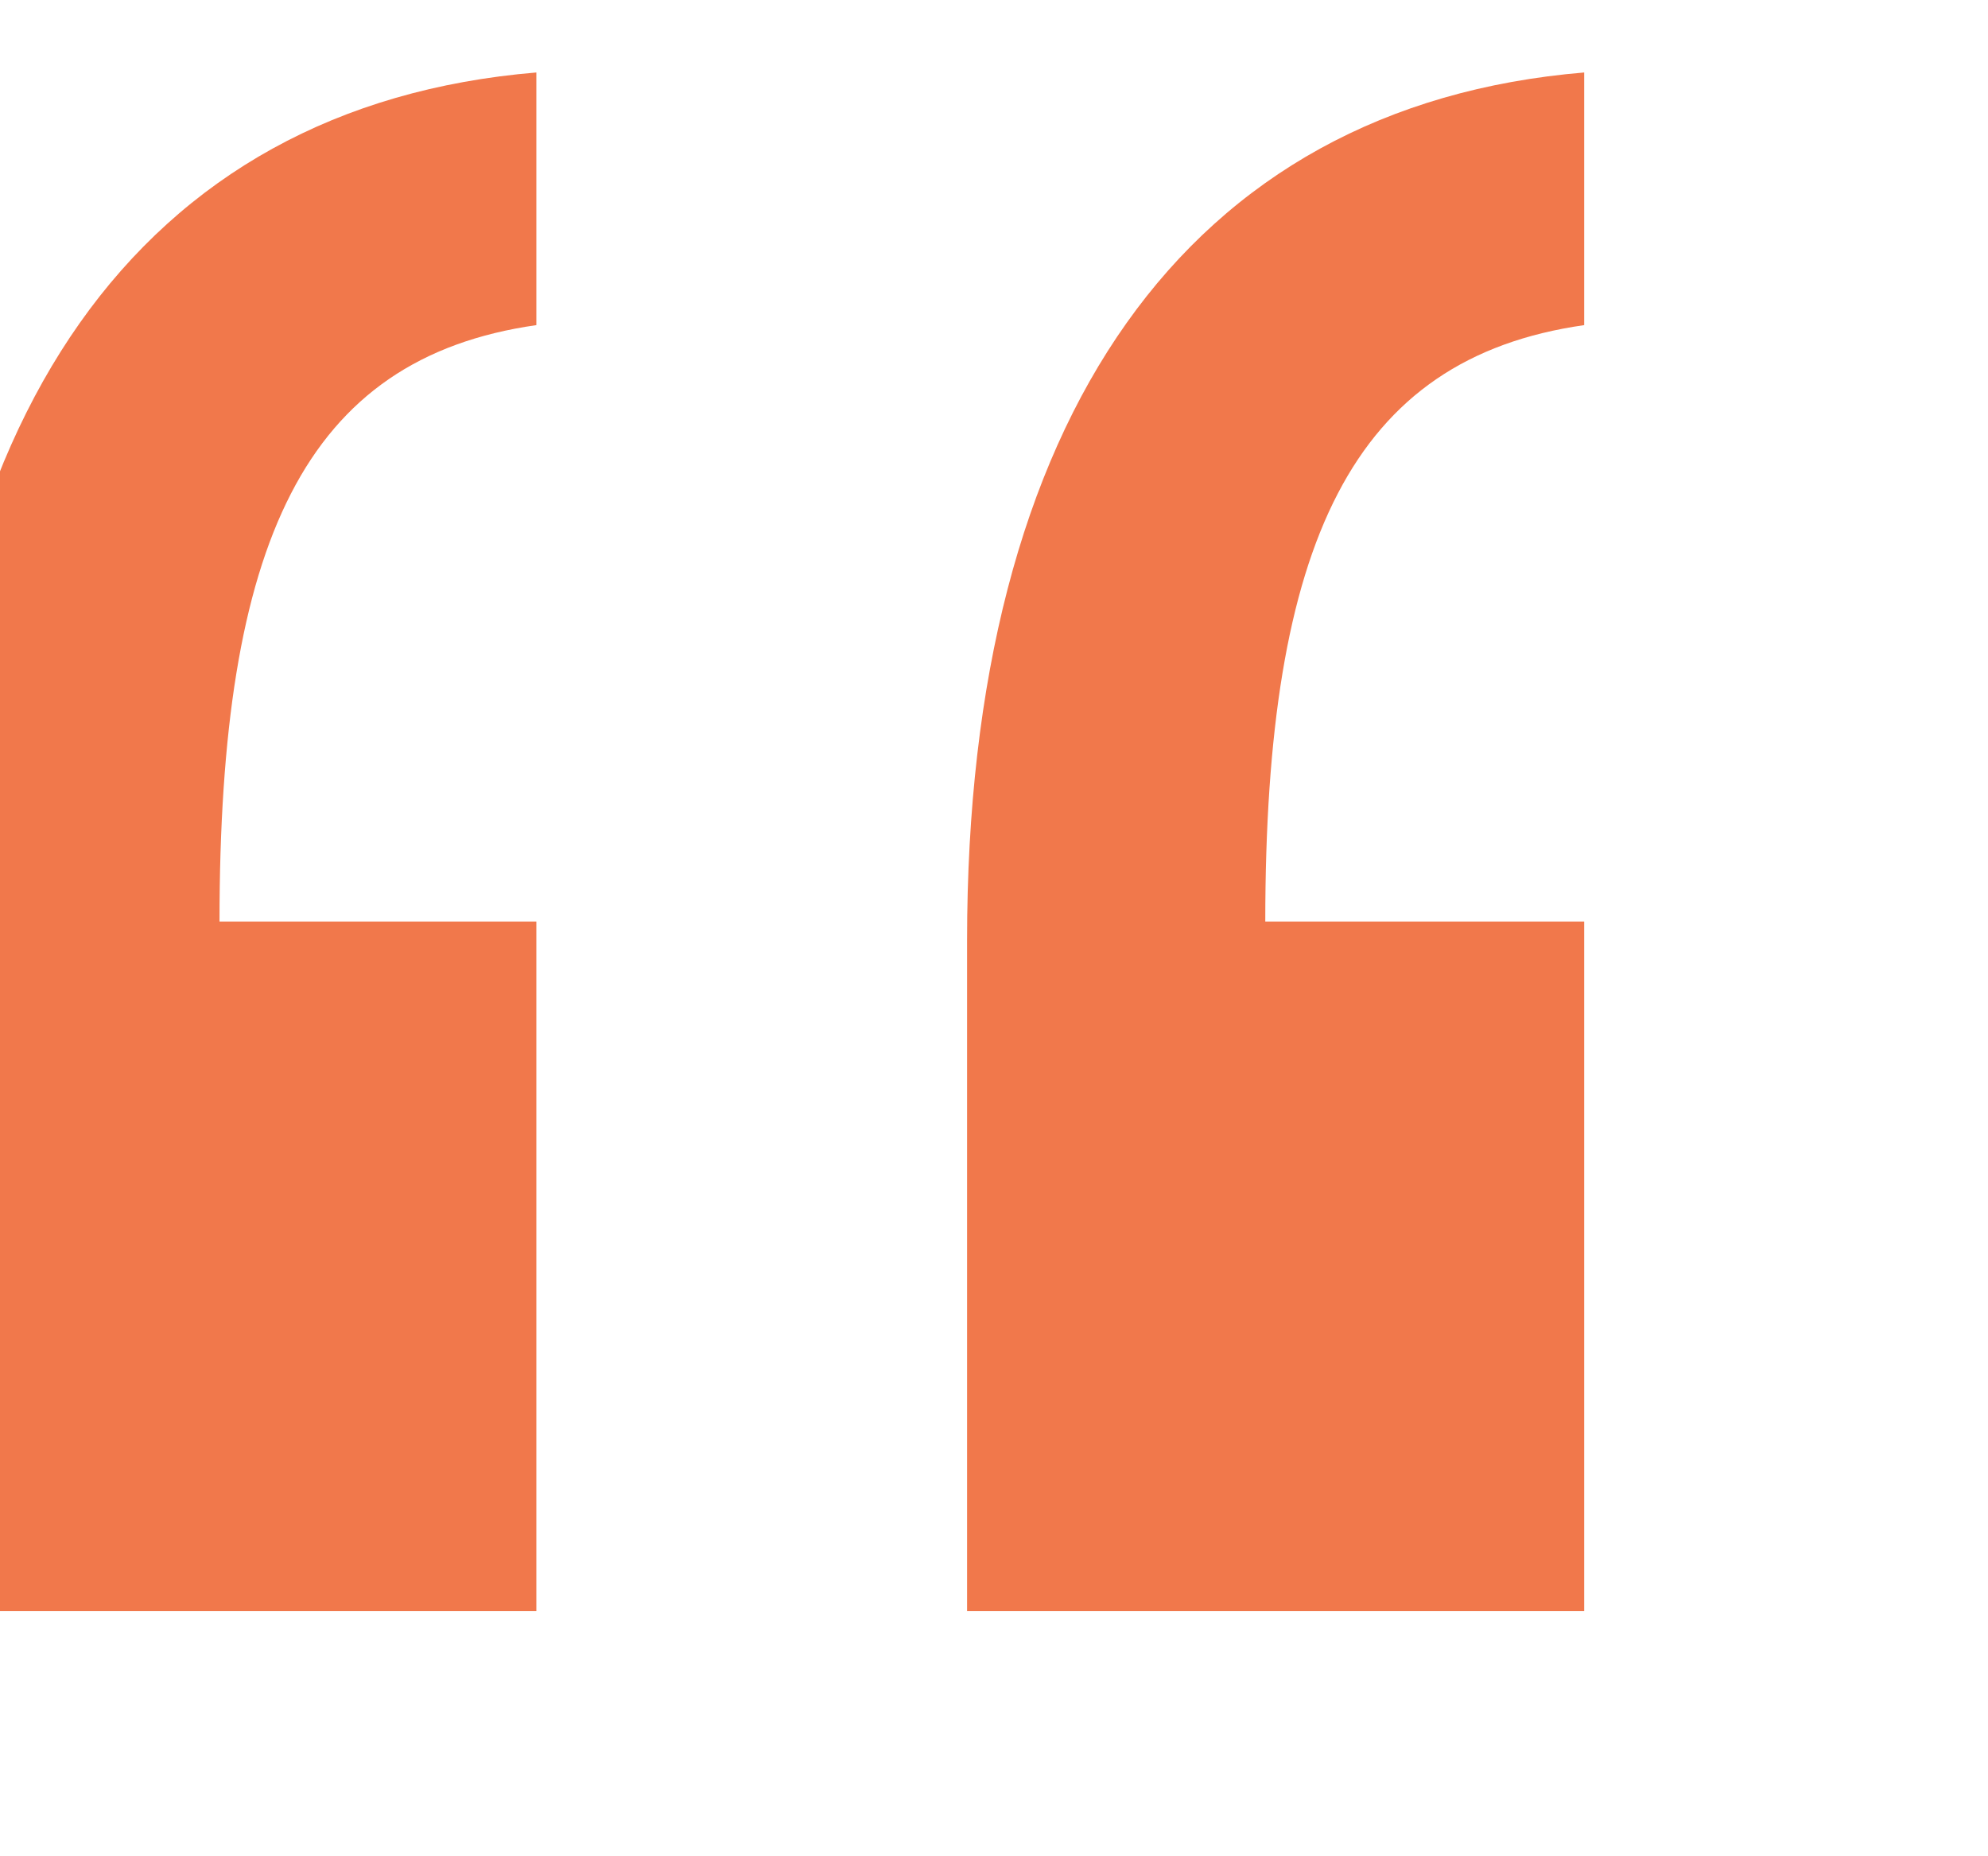
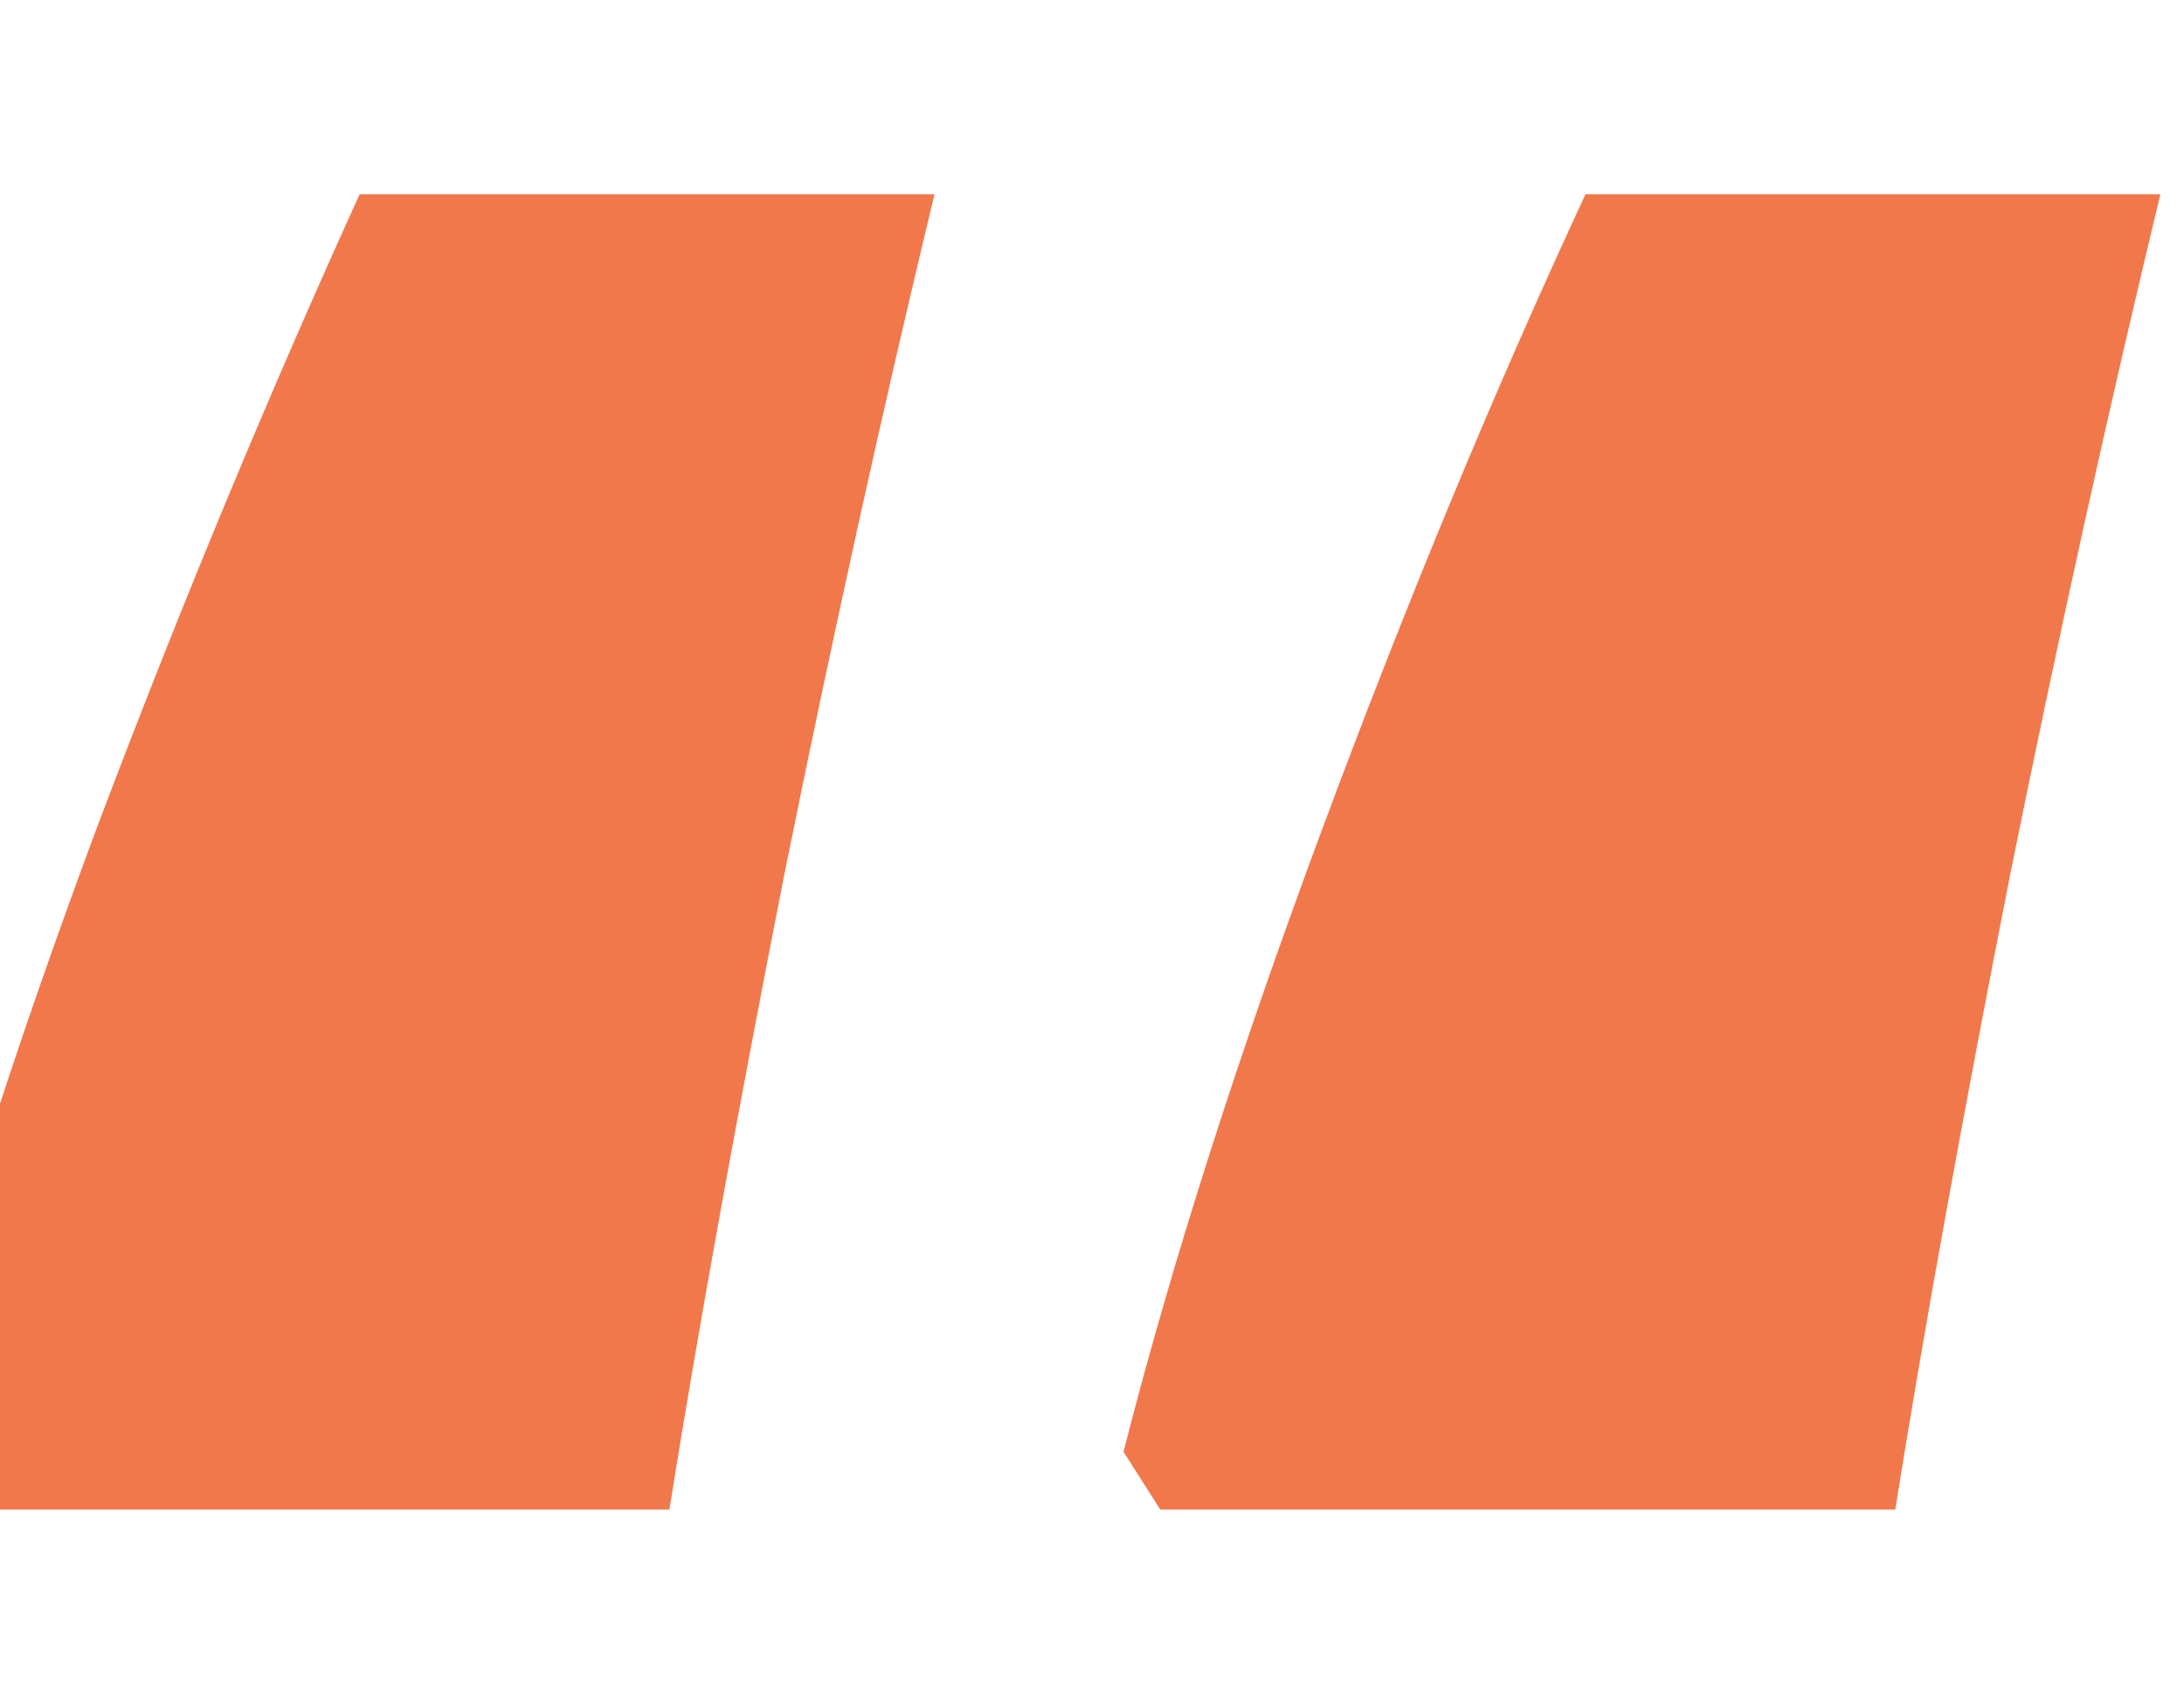
- <svg xmlns="http://www.w3.org/2000/svg" width="15px" height="14px" viewBox="0 0 15 14" version="1.1">
-   <g id="Page-1" stroke="none" stroke-width="1" fill="none" fill-rule="evenodd" font-family="HelveticaNeue, Helvetica Neue" font-size="50" font-weight="normal">
-     <g id="Mobile-Light" transform="translate(-11, -476)" fill="#F1784B">
-       <g id="Link-2" transform="translate(8, 359)">
-         <g id="Pullquote" transform="translate(0, 105)">
+ <svg xmlns="http://www.w3.org/2000/svg" width="13px" height="10px" viewBox="0 0 13 10" version="1.1">
+   <g id="Page-1" stroke="none" stroke-width="1" fill="none" fill-rule="evenodd" font-family="PublicSans-Bold, Public Sans" font-size="32" font-weight="bold">
+     <g id="Mobile-Light" transform="translate(-12, -555)" fill="#F1784B">
+       <g id="Link-2" transform="translate(11, 426)">
+         <g id="Pullquote" transform="translate(0, 123)">
          <text id="“">
-             <tspan x="0" y="48">“</tspan>
+             <tspan x="0" y="30">“</tspan>
          </text>
        </g>
      </g>
    </g>
  </g>
</svg>
